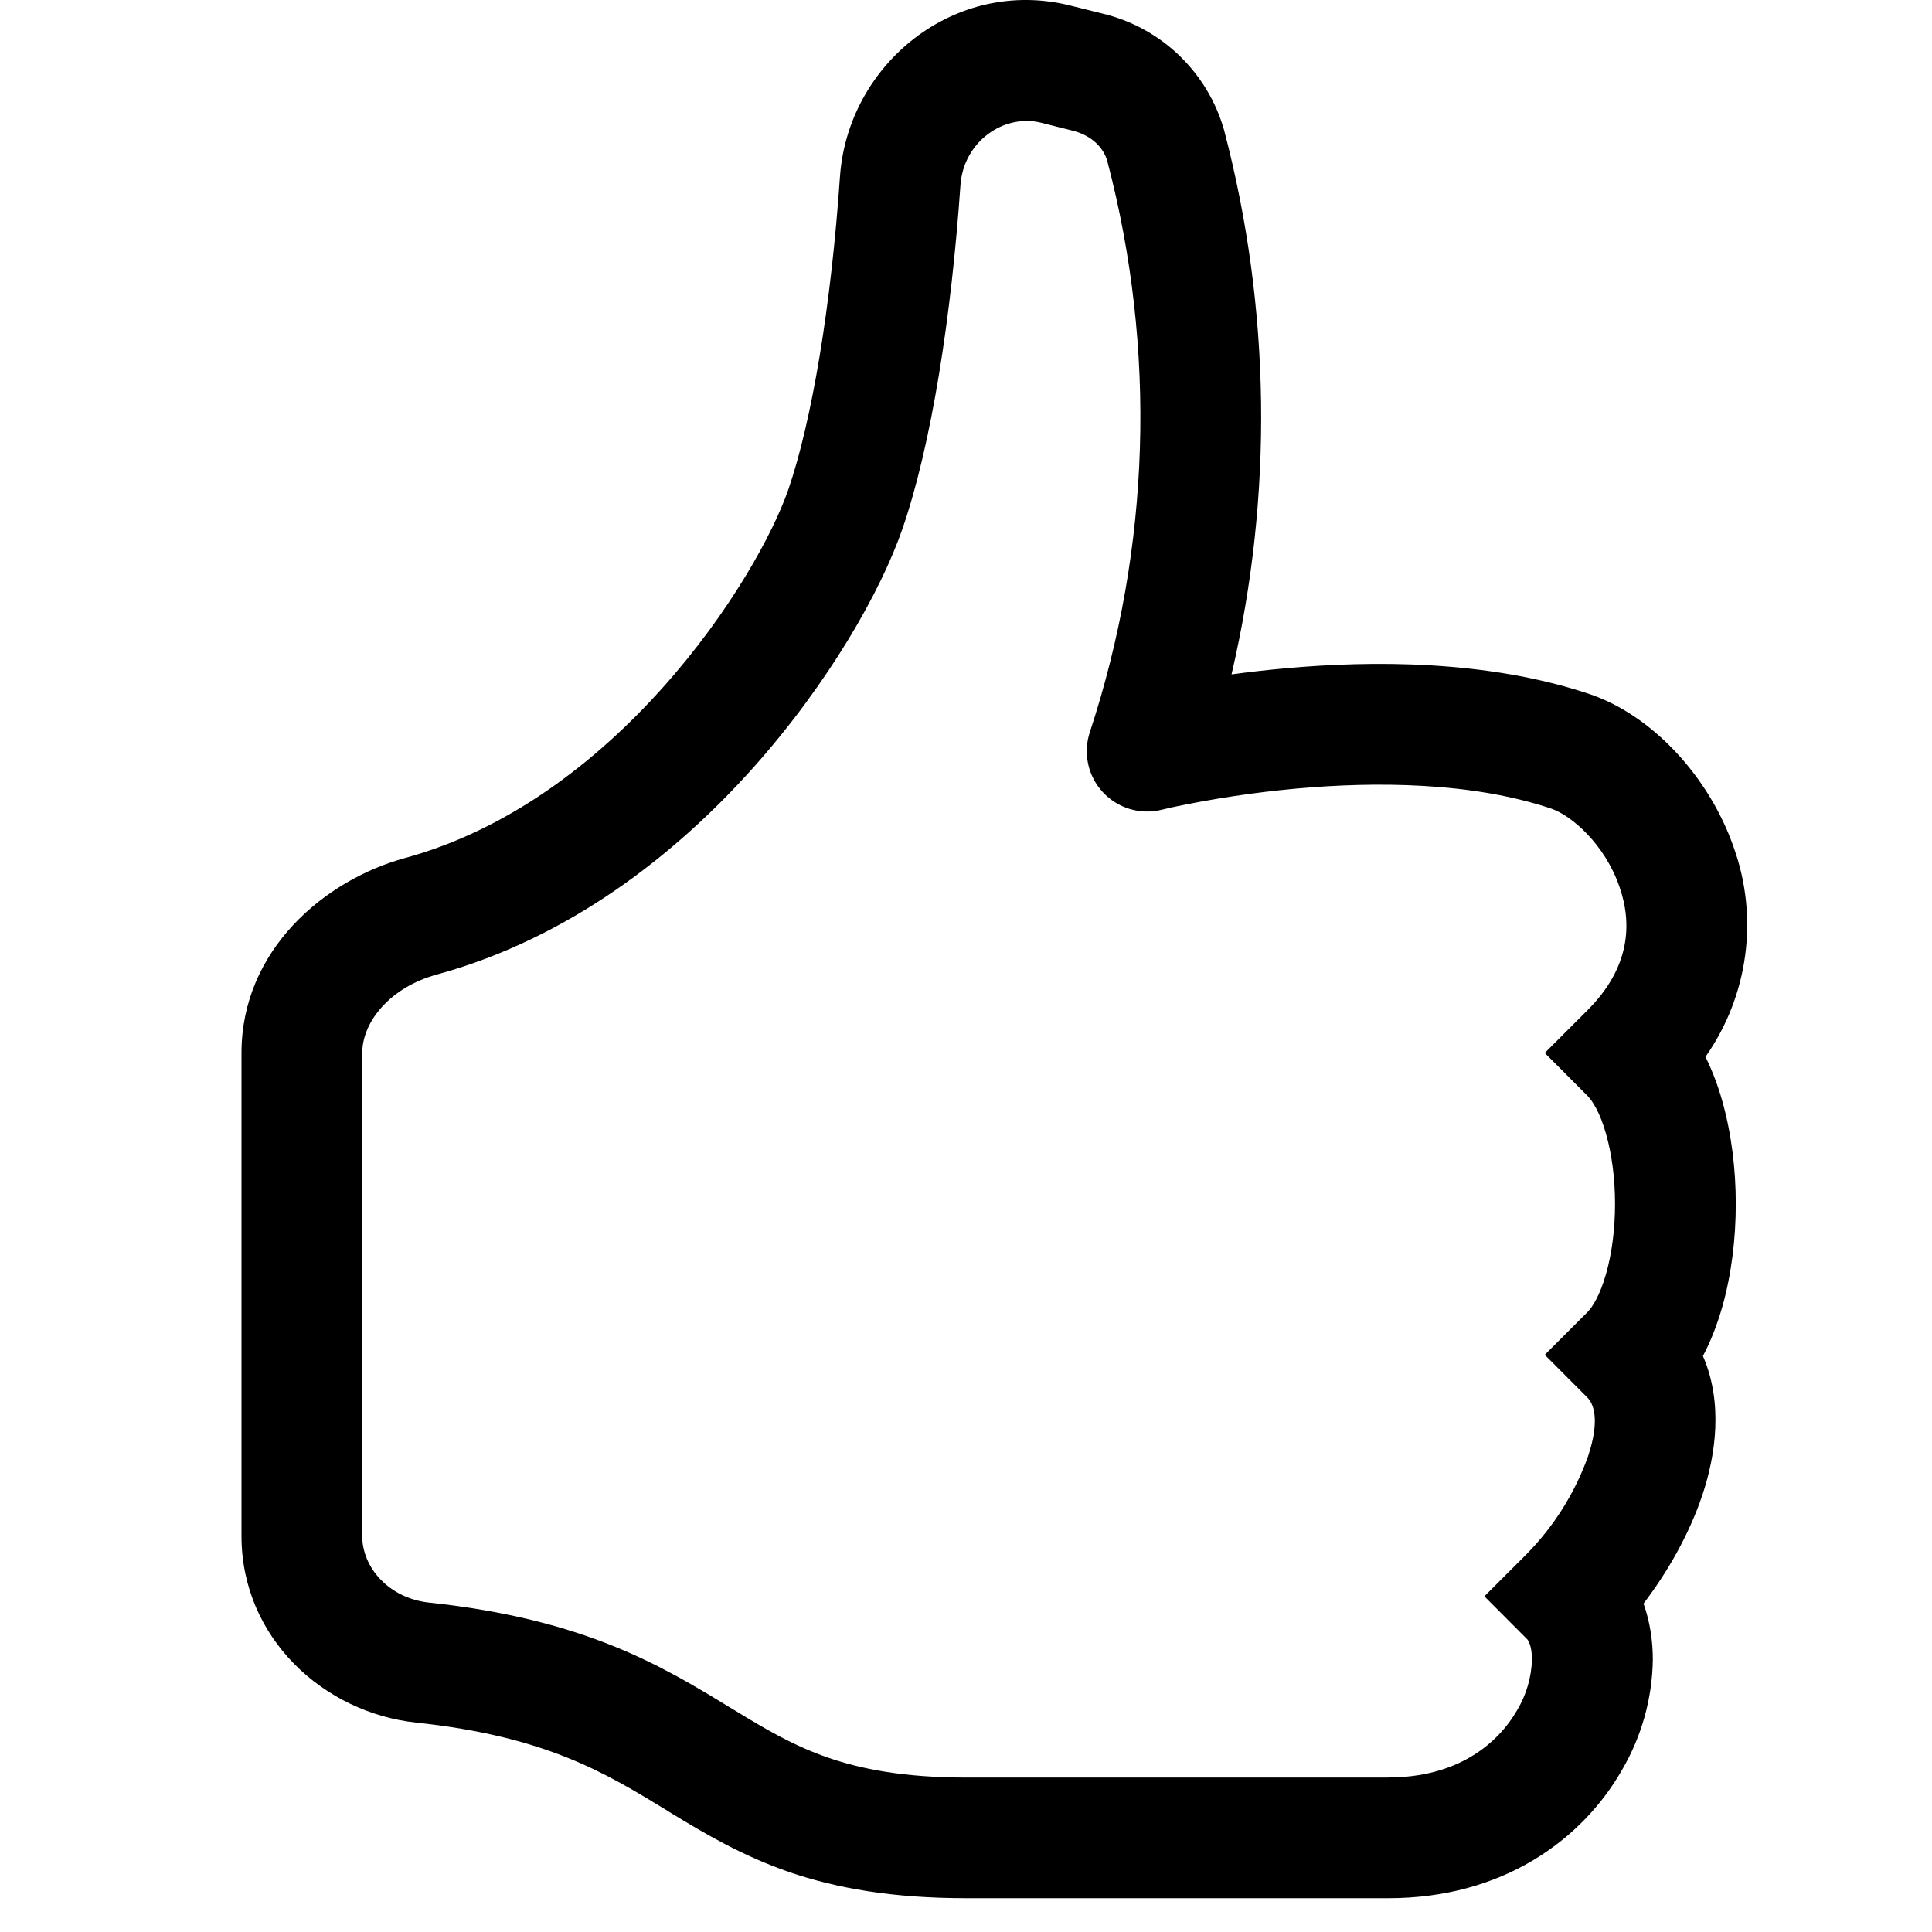
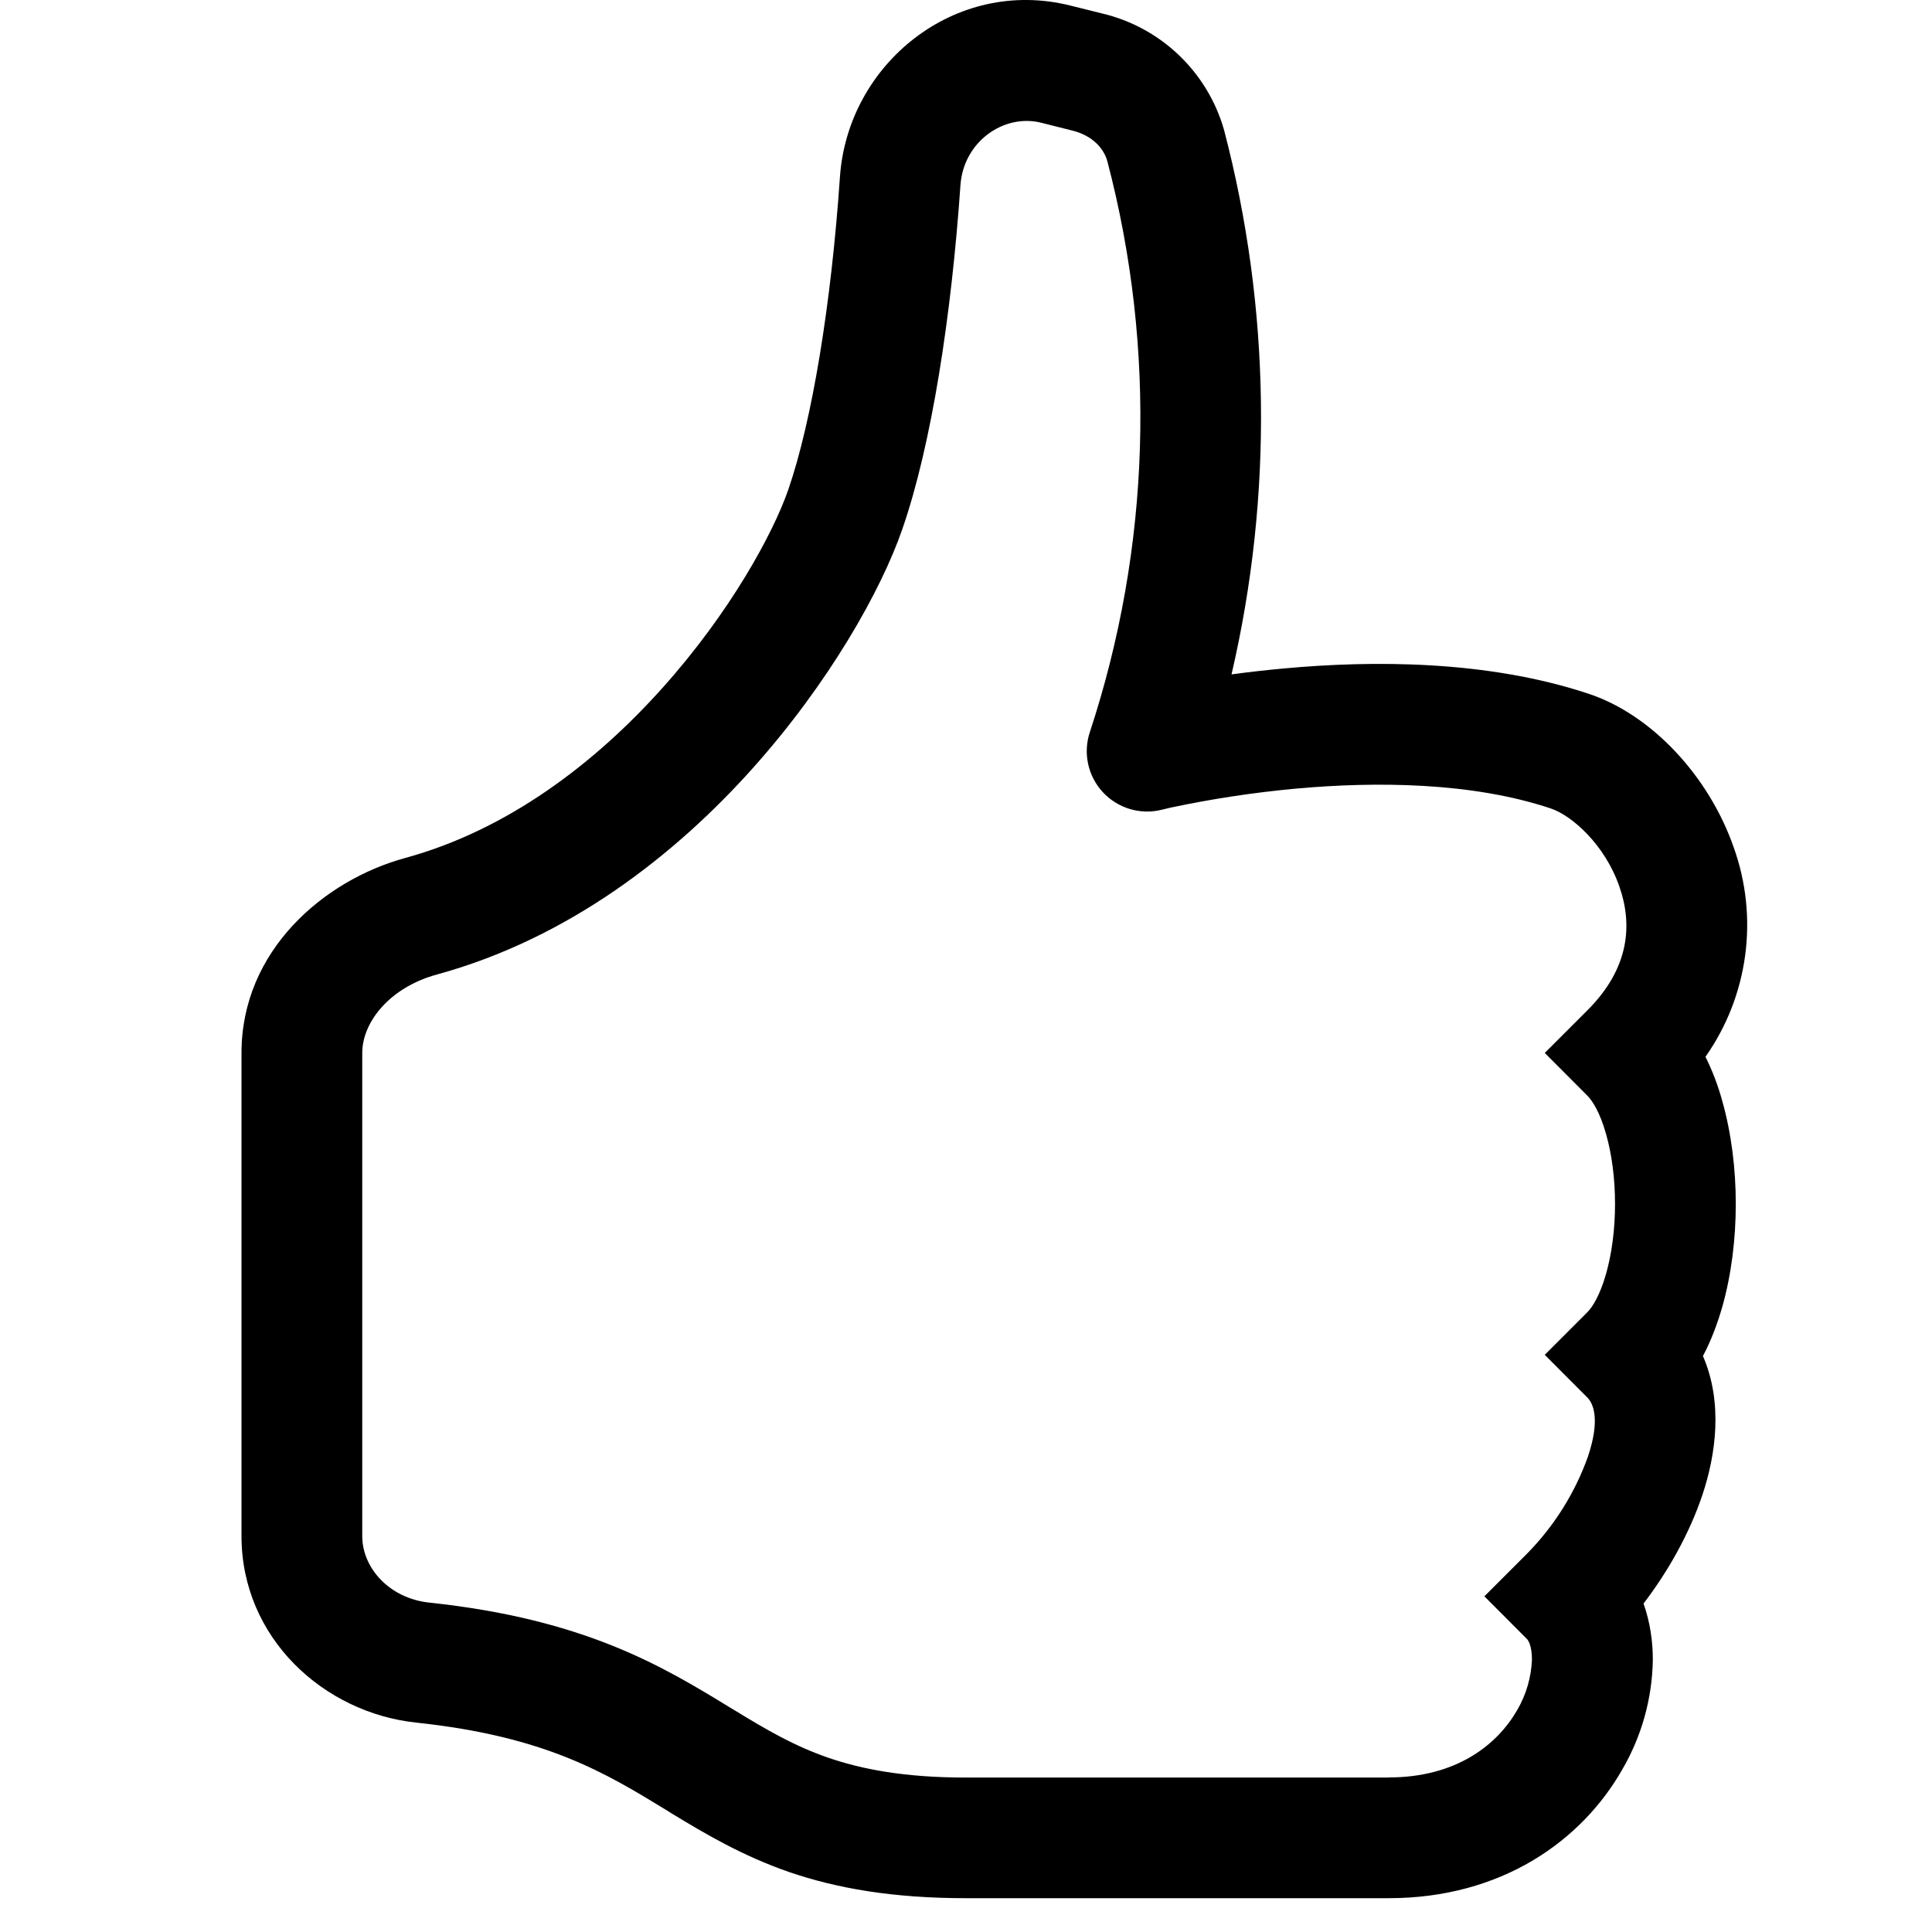
- <svg xmlns="http://www.w3.org/2000/svg" class="bi bi-hand-thumbs-up" fill="currentColor" height="16" viewBox="0 0 16 16" width="16">
-   <path d="M8.864.046C7.908-.193 7.02.53 6.956 1.466c-.072 1.051-.23 2.016-.428 2.59-.125.36-.479 1.013-1.04 1.639-.557.623-1.282 1.178-2.131 1.41C2.685 7.288 2 7.87 2 8.72v4.001c0 .845.682 1.464 1.448 1.545 1.07.114 1.564.415 2.068.723l.048.03c.272.165.578.348.97.484.397.136.861.217 1.466.217h3.5c.937 0 1.599-.477 1.934-1.064a1.86 1.86 0 0 0 .254-.912c0-.152-.023-.312-.077-.464.201-.263.38-.578.488-.901.11-.33.172-.762.004-1.149.069-.13.12-.269.159-.403.077-.27.113-.568.113-.857 0-.288-.036-.585-.113-.856a2.144 2.144 0 0 0-.138-.362 1.9 1.9 0 0 0 .234-1.734c-.206-.592-.682-1.1-1.2-1.272-.847-.282-1.803-.276-2.516-.211a9.84 9.84 0 0 0-.443.05 9.365 9.365 0 0 0-.062-4.509A1.38 1.38 0 0 0 9.125.111L8.864.046zM11.5 14.721H8c-.51 0-.863-.069-1.14-.164-.281-.097-.506-.228-.776-.393l-.04-.024c-.555-.339-1.198-.731-2.49-.868-.333-.036-.554-.29-.554-.55V8.72c0-.254.226-.543.62-.65 1.095-.3 1.977-.996 2.614-1.708.635-.71 1.064-1.475 1.238-1.978.243-.7.407-1.768.482-2.85.025-.362.36-.594.667-.518l.262.066c.16.04.258.143.288.255a8.34 8.34 0 0 1-.145 4.725.5.5 0 0 0 .595.644l.003-.001.014-.003.058-.014a8.908 8.908 0 0 1 1.036-.157c.663-.06 1.457-.054 2.11.164.175.058.45.3.57.65.107.308.087.67-.266 1.022l-.353.353.353.354c.043.043.105.141.154.315.048.167.075.37.075.581 0 .212-.027.414-.075.582-.05.174-.111.272-.154.315l-.353.353.353.354c.047.047.109.177.005.488a2.224 2.224 0 0 1-.505.805l-.353.353.353.354c.006.005.041.05.041.17a.866.866 0 0 1-.121.416c-.165.288-.503.56-1.066.56z" />
+ <svg xmlns="http://www.w3.org/2000/svg" width="16" height="16" fill="currentColor" class="bi bi-hand-thumbs-up" viewBox="0 0 16 16">
+   <path d="M8.864.046C7.908-.193 7.02.53 6.956 1.466c-.072 1.051-.23 2.016-.428 2.59-.125.36-.479 1.013-1.04 1.639-.557.623-1.282 1.178-2.131 1.41C2.685 7.288 2 7.87 2 8.72v4.001c0 .845.682 1.464 1.448 1.545 1.07.114 1.564.415 2.068.723l.048.03c.272.165.578.348.97.484.397.136.861.217 1.466.217h3.5c.937 0 1.599-.477 1.934-1.064a1.86 1.86 0 0 0 .254-.912c0-.152-.023-.312-.077-.464.201-.263.38-.578.488-.901.11-.33.172-.762.004-1.149.069-.13.12-.269.159-.403.077-.27.113-.568.113-.857 0-.288-.036-.585-.113-.856a2 2 0 0 0-.138-.362 1.9 1.9 0 0 0 .234-1.734c-.206-.592-.682-1.1-1.2-1.272-.847-.282-1.803-.276-2.516-.211a10 10 0 0 0-.443.05 9.4 9.4 0 0 0-.062-4.509A1.38 1.38 0 0 0 9.125.111zM11.5 14.721H8c-.51 0-.863-.069-1.14-.164-.281-.097-.506-.228-.776-.393l-.04-.024c-.555-.339-1.198-.731-2.49-.868-.333-.036-.554-.29-.554-.55V8.72c0-.254.226-.543.62-.65 1.095-.3 1.977-.996 2.614-1.708.635-.71 1.064-1.475 1.238-1.978.243-.7.407-1.768.482-2.85.025-.362.36-.594.667-.518l.262.066c.16.04.258.143.288.255a8.34 8.34 0 0 1-.145 4.725.5.5 0 0 0 .595.644l.003-.001.014-.003.058-.014a9 9 0 0 1 1.036-.157c.663-.06 1.457-.054 2.11.164.175.058.45.3.57.65.107.308.087.67-.266 1.022l-.353.353.353.354c.043.043.105.141.154.315.048.167.075.37.075.581 0 .212-.027.414-.075.582-.05.174-.111.272-.154.315l-.353.353.353.354c.047.047.109.177.005.488a2.2 2.2 0 0 1-.505.805l-.353.353.353.354c.006.005.041.05.041.17a.9.9 0 0 1-.121.416c-.165.288-.503.56-1.066.56z" />
</svg>
